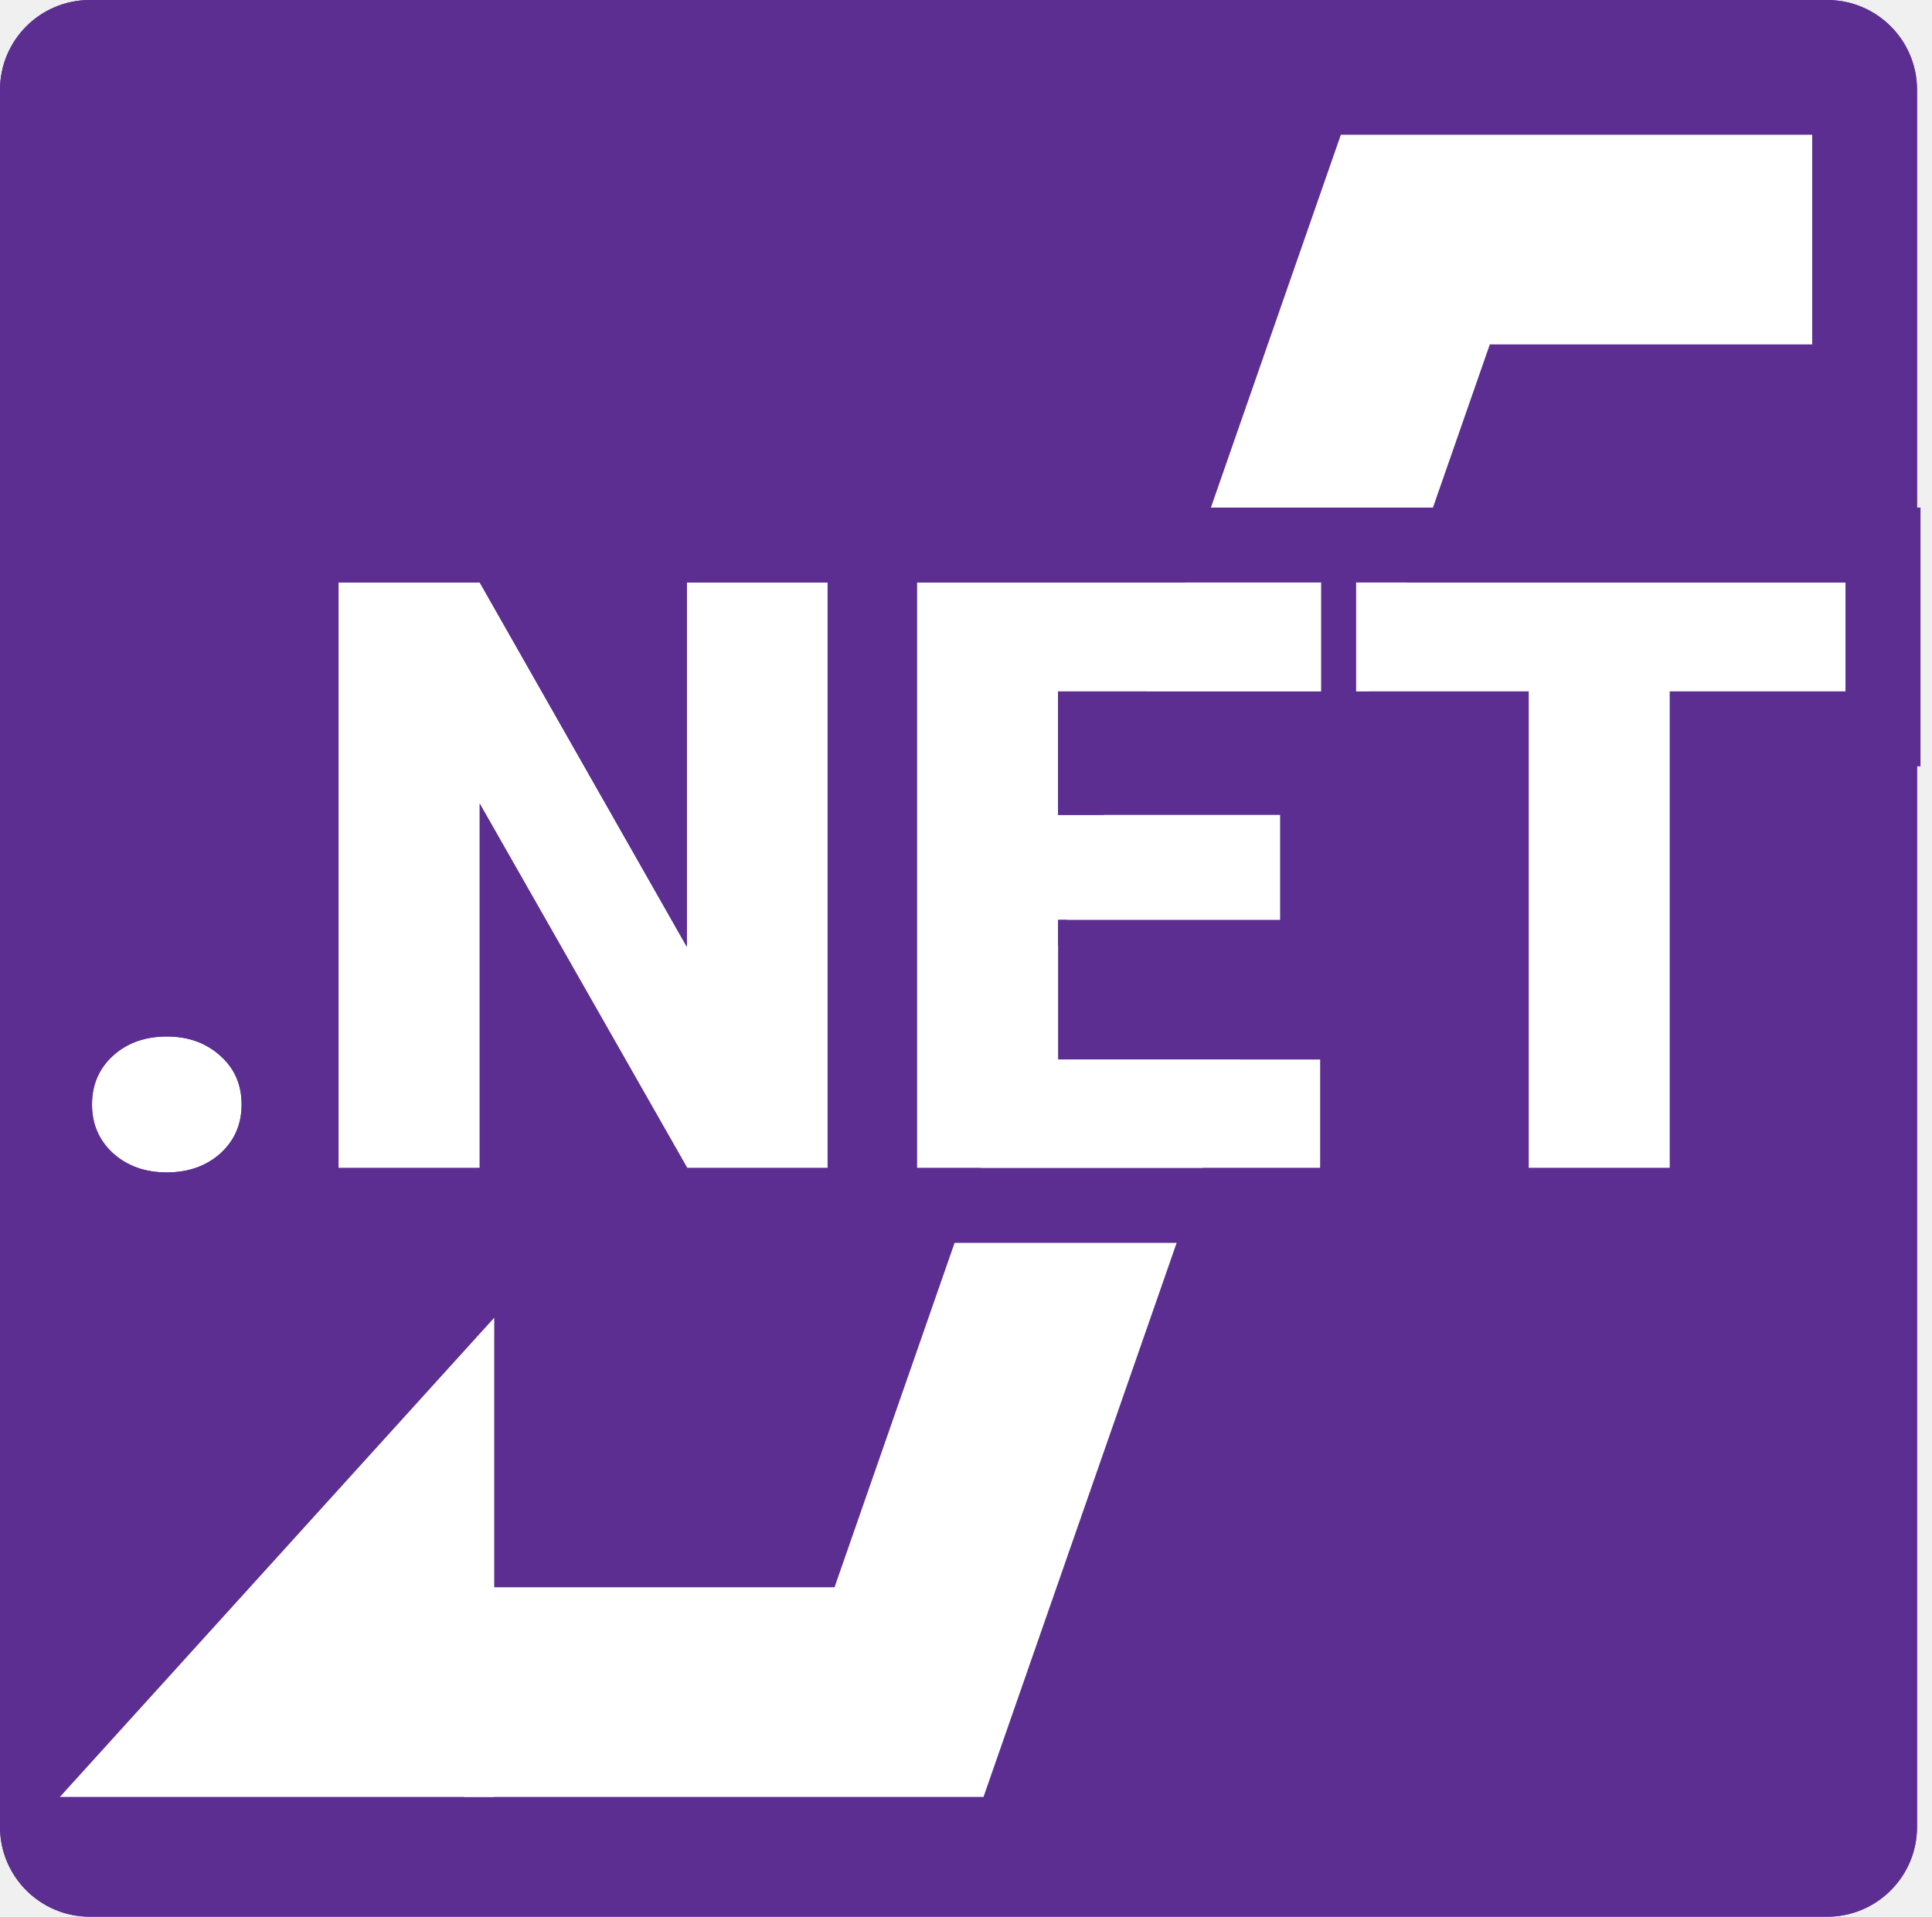
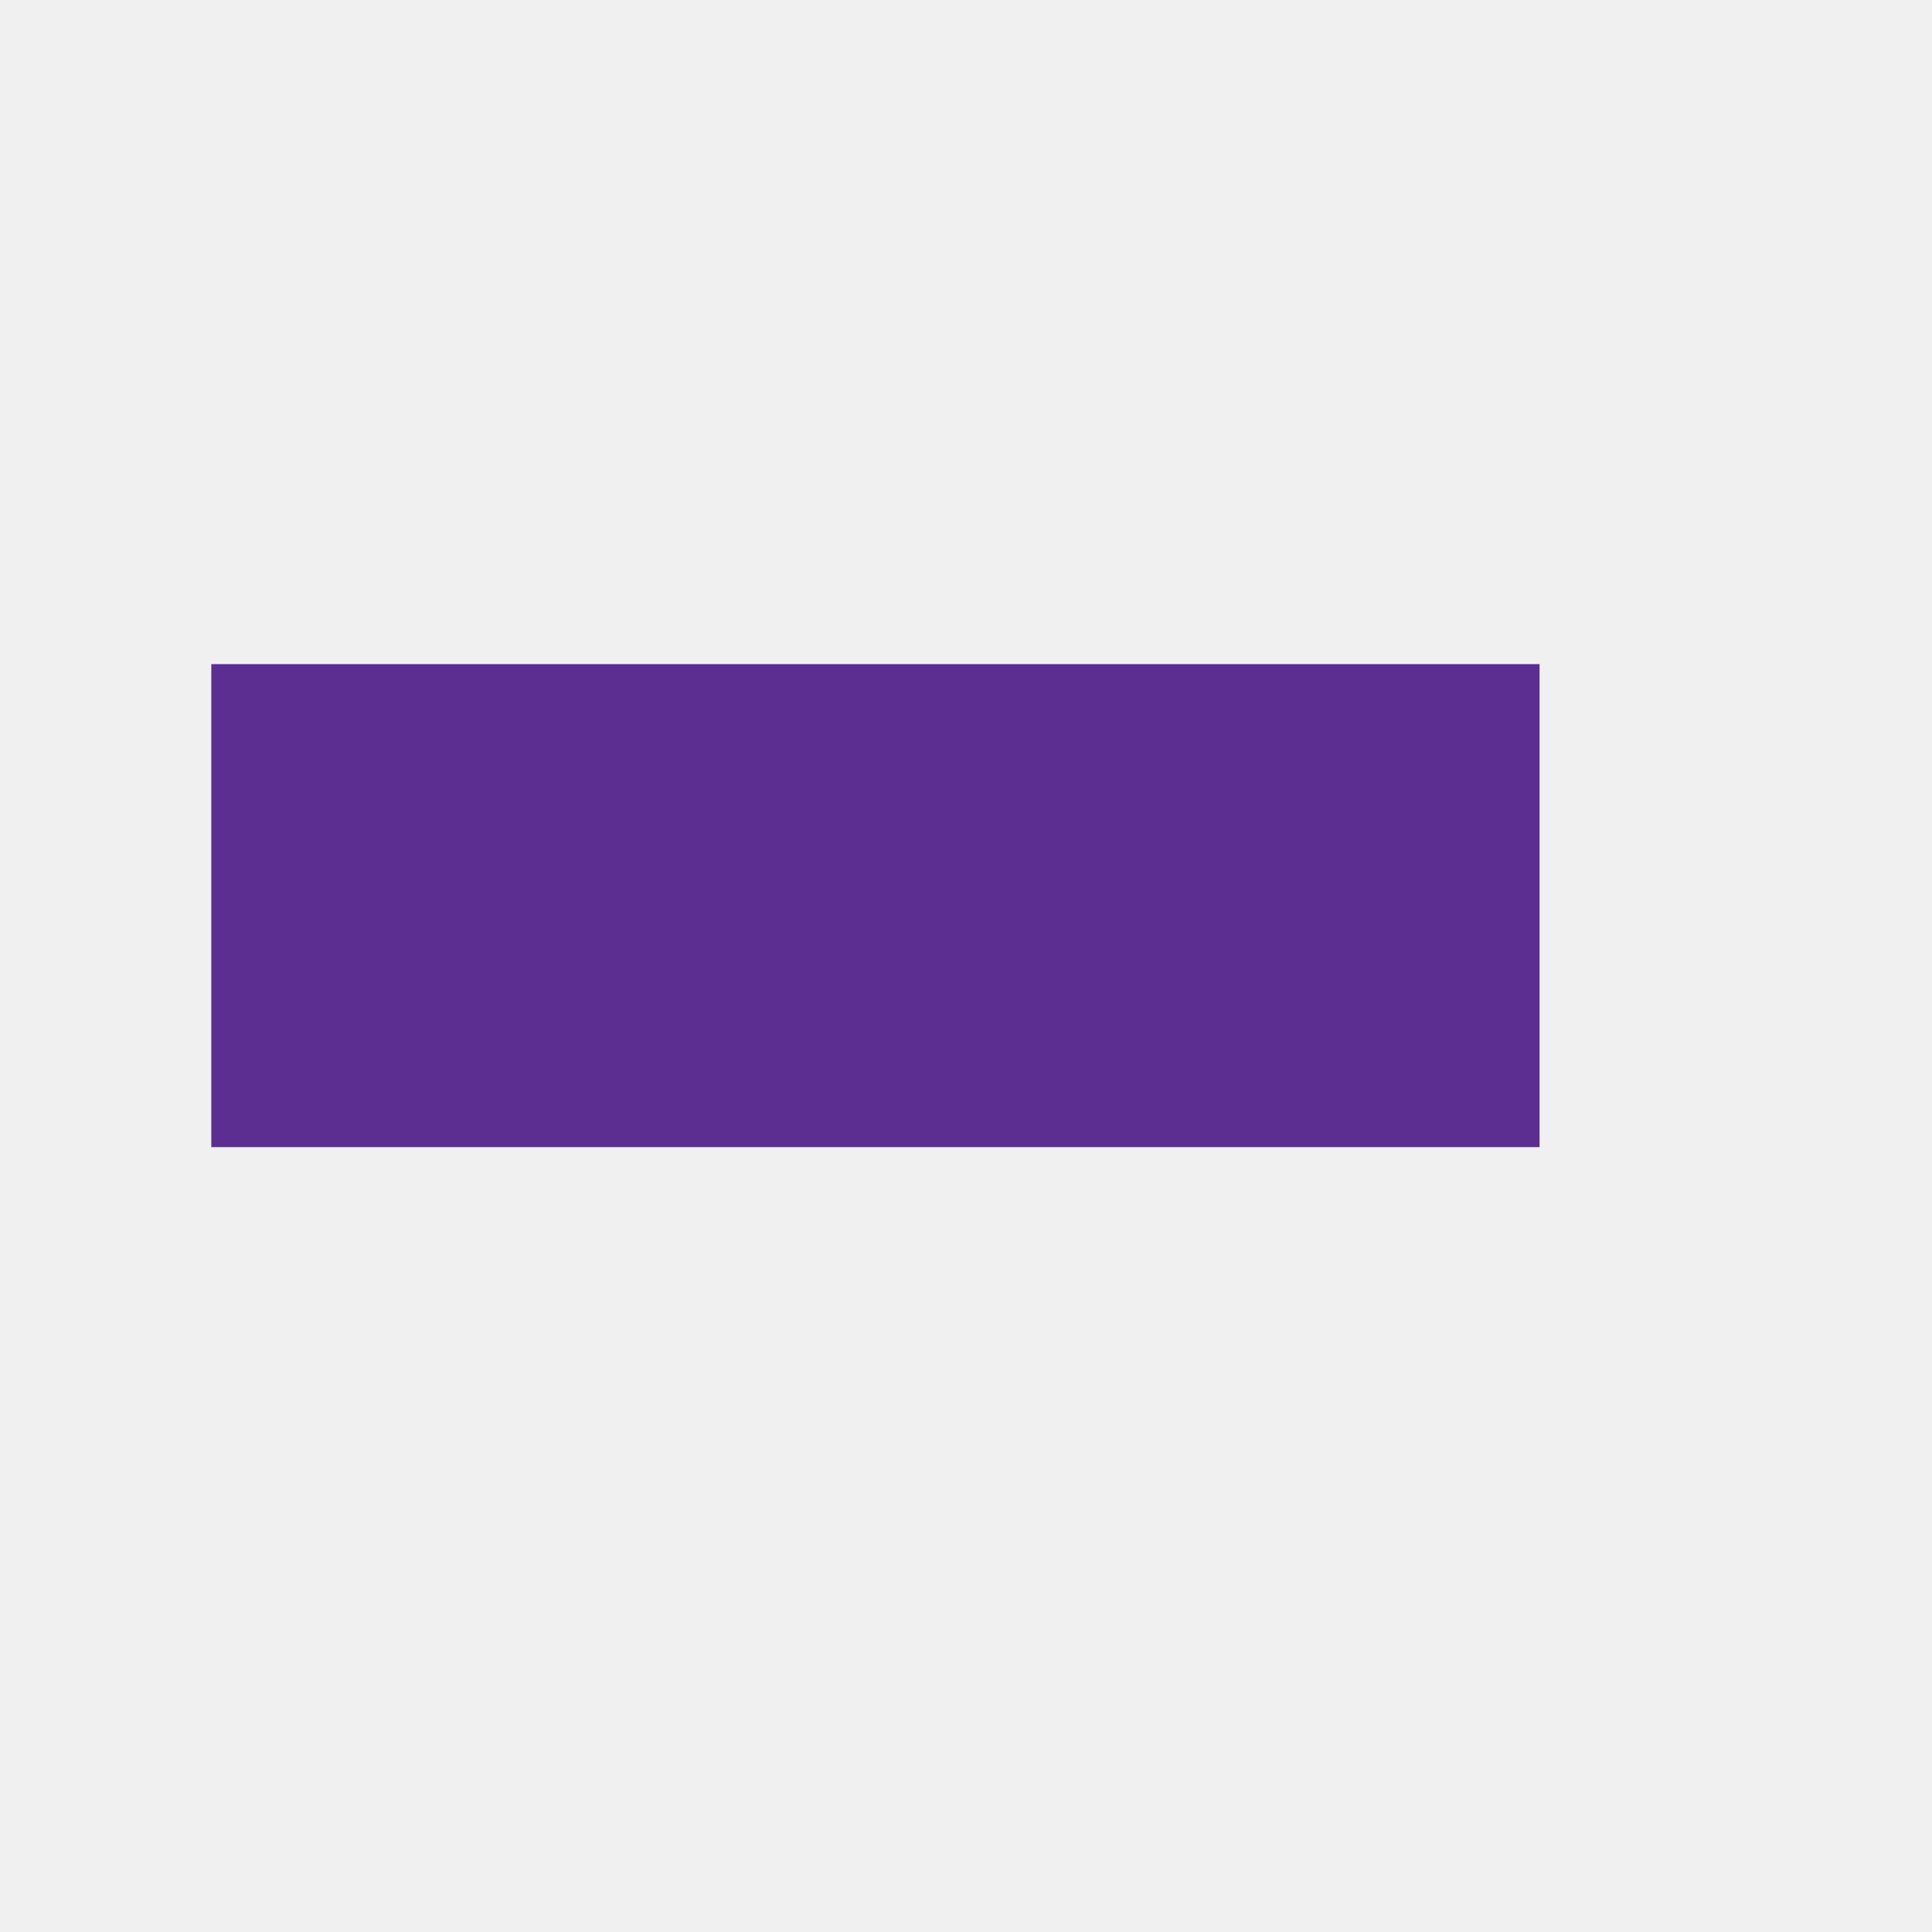
- <svg xmlns="http://www.w3.org/2000/svg" xmlns:xlink="http://www.w3.org/1999/xlink" width="129" height="128" viewBox="0 0 129 128" version="1.1">
+ <svg xmlns="http://www.w3.org/2000/svg" version="1.1" id="レイヤー_1" x="0px" y="0px" viewBox="0 0 128 128" style="enable-background:new 0 0 128 128;" xml:space="preserve">
+   <style type="text/css">
+ 	.st0{fill:#5C2E91;}
+ 	.st1{fill:#FFFFFF;}
+ </style>
  <g id="Canvas" transform="translate(57 303)">
    <g id="Component">
      <g id="Rectangle">
-         <use xlink:href="#path0_fill" transform="matrix(-1 0 0 1 71 -303)" fill="#5C2E91" />
-         <use xlink:href="#path1_fill" transform="matrix(-1 0 0 1 71 -303)" fill="#5C2E91" />
+         <g transform="matrix(-1 0 0 1 71 -303)">
+           <path id="path0_fill" class="st0" d="M65-303H-51c-3.3,0-6,2.7-6,6v116c0,3.3,2.7,6,6,6H65c3.3,0,6-2.7,6-6v-116      C71-300.3,68.3-303,65-303z" />
+         </g>
+         <g transform="matrix(-1 0 0 1 71 -303)">
+           <path id="path1_fill" class="st0" d="M71-297L71-297c0-3.3-2.7-6-6-6l0,0H-51l0,0c-3.3,0-6,2.7-6,6l0,0v116l0,0c0,3.3,2.7,6,6,6      l0,0H65l0,0c3.3,0,6-2.7,6-6l0,0V-297z" />
+         </g>
      </g>
-       <g id="Vector (Stroke)">
-         <use xlink:href="#path2_fill" transform="matrix(-1 0 0 -1 64 -183)" fill="#FFFFFF" />
+       <g id="Vector__x28_Stroke_x29_">
+         <g transform="matrix(-1 0 0 -1 64 -183)">
+           <path id="path2_fill" class="st1" d="M8.7-183H-26v-14h24.7l33.8-97H64v14H42.5L8.7-183z" />
+         </g>
      </g>
-       <g id="Vector 2.2">
-         <use xlink:href="#path3_fill" transform="matrix(-1 0 0 1 -24 -215)" fill="#FFFFFF" />
+       <g id="Vector_2.2">
+         <g transform="matrix(-1 0 0 1 -24 -215)">
+           <path id="path3_fill" class="st1" d="M-24-215l-29,32h29V-215z" />
+         </g>
      </g>
-       <g id=".NET">
-         <use xlink:href="#path4_fill" transform="translate(-50.8579 -264.102)" fill="#FFFFFF" />
-         <use xlink:href="#path5_fill" transform="translate(-50.8579 -264.102)" fill="#FFFFFF" />
-         <use xlink:href="#path6_fill" transform="translate(-50.8579 -264.102)" fill="#FFFFFF" />
-         <use xlink:href="#path7_fill" transform="translate(-50.8579 -264.102)" fill="#FFFFFF" />
-       </g>
-       <g id=".NET (Stroke)">
-         <use xlink:href="#path8_fill" transform="translate(-55.8579 -269.102)" fill="#5C2E91" />
+       <rect x="-43" y="-259" class="st0" width="88" height="32" />
+       <g id="_x2E_NET">
+         <g transform="translate(-50.8579 -264.102)">
+           <g id="path4_fill">
+             <path class="st1" d="M-45.8-222.2c-2,0-3.6-0.6-4.9-1.8c-1.3-1.2-2.1-2.9-2.1-4.7s0.7-3.5,2-4.7c1.3-1.2,3-1.8,5-1.8       c1.9,0,3.6,0.6,4.9,1.8c1.4,1.2,2.1,2.8,2.1,4.7c0,1.9-0.7,3.5-2.1,4.8C-42.3-222.8-43.9-222.2-45.8-222.2z" />
+             <path class="st0" d="M-45.8-233.3c1.4,0,2.6,0.4,3.6,1.3c0.9,0.8,1.4,1.9,1.4,3.2s-0.5,2.4-1.4,3.3c-0.9,0.8-2.1,1.3-3.6,1.3       c-1.5,0-2.6-0.4-3.6-1.3c-0.9-0.9-1.4-1.9-1.4-3.2s0.5-2.4,1.4-3.2C-48.5-232.9-47.3-233.3-45.8-233.3 M-45.8-237.3       c-2.4,0-4.6,0.8-6.3,2.3c-1.8,1.6-2.7,3.8-2.7,6.2s0.9,4.6,2.7,6.2c1.7,1.5,3.9,2.3,6.3,2.3c2.4,0,4.6-0.8,6.2-2.3       c1.8-1.7,2.8-3.8,2.8-6.3c0-2.5-1-4.6-2.8-6.2C-41.3-236.5-43.4-237.3-45.8-237.3L-45.8-237.3z" />
+           </g>
+         </g>
+         <g transform="translate(-50.8579 -264.102)">
+           <g id="path5_fill">
+             <polygon class="st1" points="-13,-223 -23,-241.4 -23,-223 -36,-223 -36,-266 -23.1,-266 -13,-247.6 -13,-266 0,-266 0,-223             " />
+             <path class="st0" d="M-2-264v39h-9.8L-25-249.3v24.3h-9v-39h9.8l13.2,24.3V-264H-2 M2-268h-4h-9h-4v4v8.6l-5.7-10.5l-1.1-2.1       h-2.4H-34h-4v4v39v4h4h9h4v-4v-8.6l5.7,10.5l1.1,2.1h2.4H-2h4v-4v-39V-268L2-268z" />
+           </g>
+         </g>
+         <g transform="translate(-50.8579 -264.102)">
+           <g id="path6_fill">
+             <polygon class="st1" points="2,-223 2,-265 33,-265 33,-254 15,-254 15,-250 30,-250 30,-239 15,-239 15,-234 33,-234 33,-223             " />
+             <path class="st0" d="M31-263v7H13v8h15v7H13v9h18v7H4v-38H31 M35-267h-4H4H0v4v38v4h4h27h4v-4v-7v-4h-4H17v-1h11h4v-4v-7v-4h-4       H17h14h4v-4v-7V-267L35-267z" />
+           </g>
+         </g>
+         <g transform="translate(-50.8579 -264.102)">
+           <g id="path7_fill">
+             <polygon class="st1" points="43,-222 43,-254 31,-254 31,-265 68,-265 68,-254 56,-254 56,-222      " />
+             <path class="st0" d="M66-263v7H54v32h-9v-32H33v-7H66 M70-267h-4H33h-4v4v7v4h4h8v28v4h4h9h4v-4v-28h8h4v-4v-7V-267L70-267z" />
+           </g>
+         </g>
      </g>
    </g>
  </g>
-   <defs>
-     <path id="path0_fill" d="M 0 6C 0 2.686 2.686 0 6 0L 122 0C 125.314 0 128 2.686 128 6L 128 122C 128 125.314 125.314 128 122 128L 6 128C 2.686 128 0 125.314 0 122L 0 6Z" />
-     <path id="path1_fill" d="M 0 6C 0 6 0 6 0 6C 0 2.686 2.686 0 6 0C 6 0 6 0 6 0L 122 0C 122 0 122 0 122 0C 125.314 0 128 2.686 128 6C 128 6 128 6 128 6L 128 122C 128 122 128 122 128 122C 128 125.314 125.314 128 122 128C 122 128 122 128 122 128L 6 128C 6 128 6 128 6 128C 2.686 128 0 125.314 0 122C 0 122 0 122 0 122L 0 6Z" />
-     <path id="path2_fill" fill-rule="evenodd" d="M 55.331 0L 90 0L 90 14L 65.278 14L 31.471 111L 0 111L 0 97L 21.524 97L 55.331 0Z" />
-     <path id="path3_fill" d="M 0 0L 29 32L 0 32L 0 0Z" />
-     <path id="path4_fill" d="M 4.995 30.32C 6.427 30.32 7.618 30.75 8.567 31.609C 9.516 32.45 9.99 33.533 9.99 34.858C 9.99 36.183 9.516 37.275 8.567 38.135C 7.618 38.976 6.427 39.397 4.995 39.397C 3.545 39.397 2.345 38.967 1.396 38.108C 0.465 37.248 0 36.165 0 34.858C 0 33.551 0.465 32.468 1.396 31.609C 2.345 30.75 3.545 30.32 4.995 30.32Z" />
-     <path id="path5_fill" d="M 49.119 39.102L 39.746 39.102L 25.889 14.771L 25.889 39.102L 16.462 39.102L 16.462 0L 25.889 0L 39.719 24.331L 39.719 0L 49.119 0L 49.119 39.102Z" />
-     <path id="path6_fill" d="M 79.331 22.532L 64.507 22.532L 64.507 31.851L 82.017 31.851L 82.017 39.102L 55.081 39.102L 55.081 0L 82.07 0L 82.07 7.278L 64.507 7.278L 64.507 15.523L 79.331 15.523L 79.331 22.532Z" />
-     <path id="path7_fill" d="M 117.09 7.278L 105.354 7.278L 105.354 39.102L 95.928 39.102L 95.928 7.278L 84.407 7.278L 84.407 0L 117.09 0L 117.09 7.278Z" />
-     <path id="path8_fill" fill-rule="evenodd" d="M 13.567 43.135C 12.618 43.976 11.427 44.397 9.995 44.397C 8.545 44.397 7.345 43.967 6.396 43.108C 5.465 42.248 5 41.165 5 39.858C 5 38.551 5.465 37.468 6.396 36.609C 7.345 35.749 8.545 35.32 9.995 35.32C 11.427 35.32 12.618 35.749 13.567 36.609C 14.516 37.45 14.99 38.533 14.99 39.858C 14.99 41.183 14.516 42.275 13.567 43.135ZM 16.462 47.23C 14.563 48.737 12.307 49.397 9.995 49.397C 7.481 49.397 5.032 48.618 3.04 46.814L 3.023 46.798L 3.005 46.782C 1.013 44.943 0 42.511 0 39.858C 0 37.206 1.013 34.774 3.005 32.935L 3.023 32.919L 3.04 32.903C 5.032 31.099 7.481 30.32 9.995 30.32C 12.317 30.32 14.572 30.994 16.462 32.51L 16.462 0L 33.798 0L 39.719 10.417L 39.719 0L 127.09 0L 127.09 17.278L 115.354 17.278L 115.354 49.102L 95.928 49.102L 95.928 17.278L 89.331 17.278L 89.331 31.851L 92.017 31.851L 92.017 49.102L 41.84 49.102L 35.889 38.653L 35.889 49.102L 16.462 49.102L 16.462 47.23ZM 30.889 19.77L 44.746 44.102L 54.119 44.102L 54.119 5L 44.719 5L 44.719 29.331L 30.889 5L 21.462 5L 21.462 44.102L 30.889 44.102L 30.889 19.77ZM 69.507 36.851L 69.507 27.532L 84.331 27.532L 84.331 20.523L 69.507 20.523L 69.507 12.278L 87.07 12.278L 87.07 5L 60.081 5L 60.081 44.102L 87.017 44.102L 87.017 36.851L 69.507 36.851ZM 100.928 12.278L 100.928 44.102L 110.354 44.102L 110.354 12.278L 122.09 12.278L 122.09 5L 89.407 5L 89.407 12.278L 100.928 12.278Z" />
-   </defs>
</svg>
